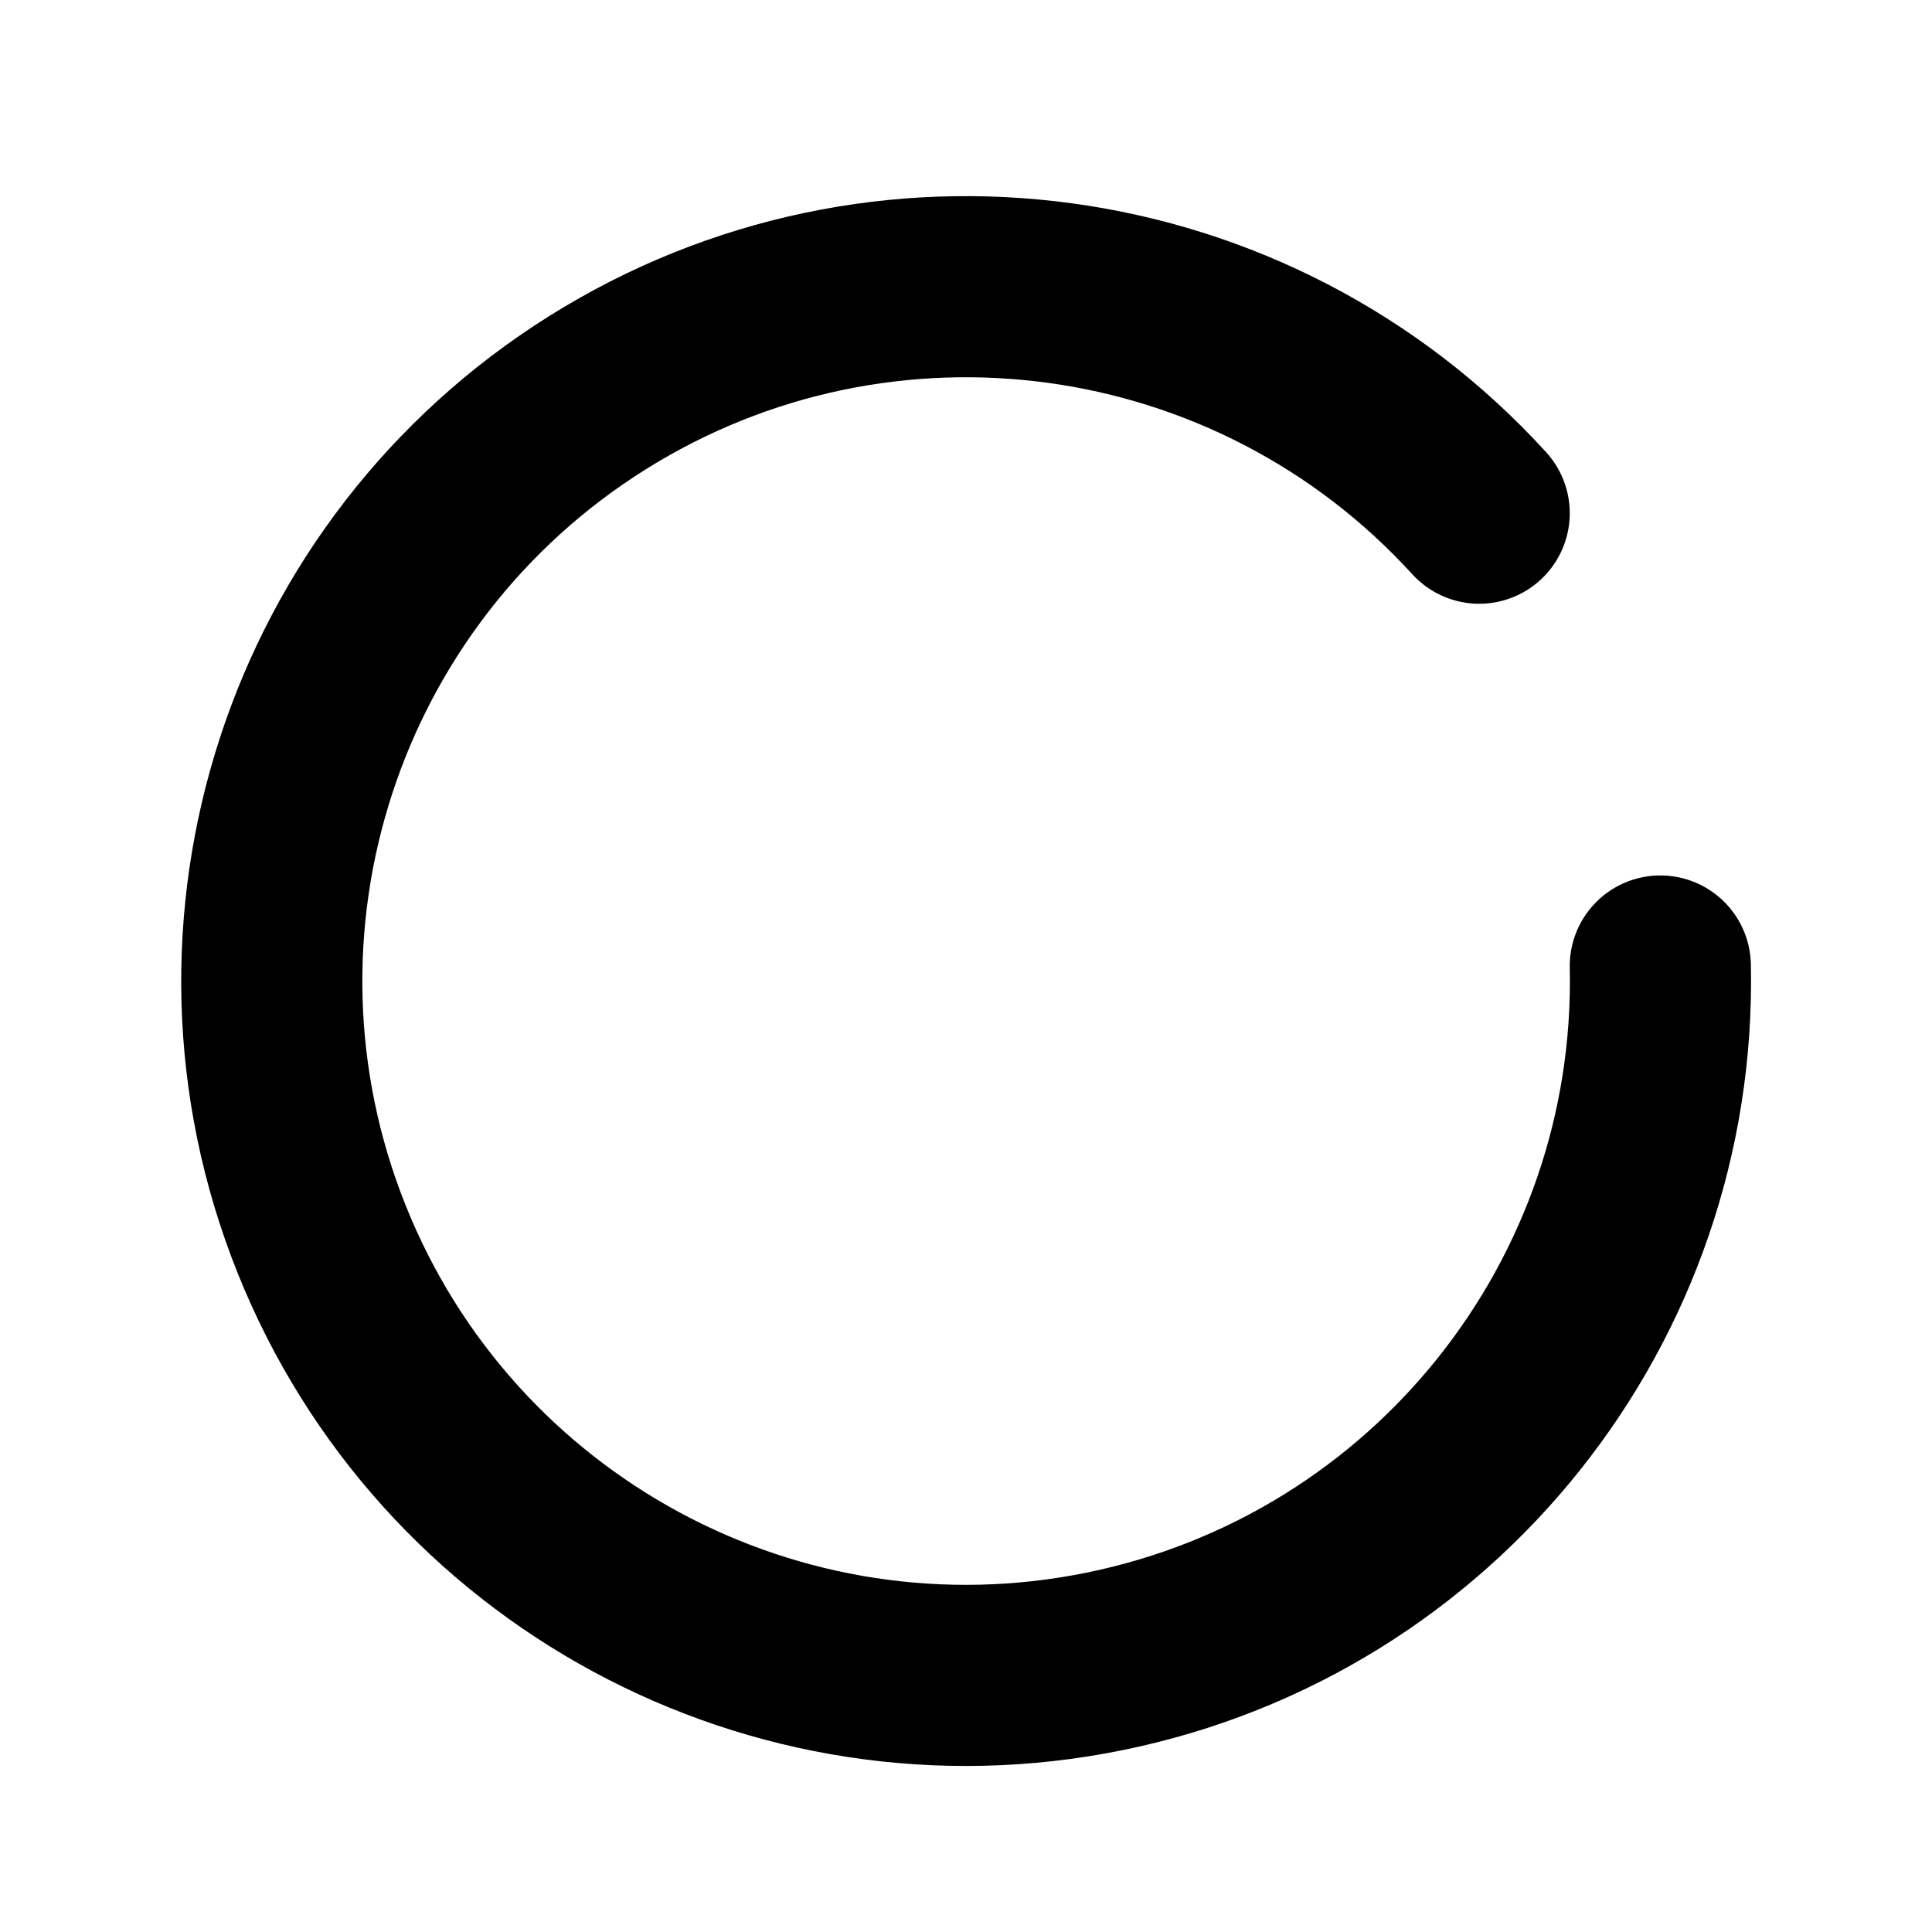
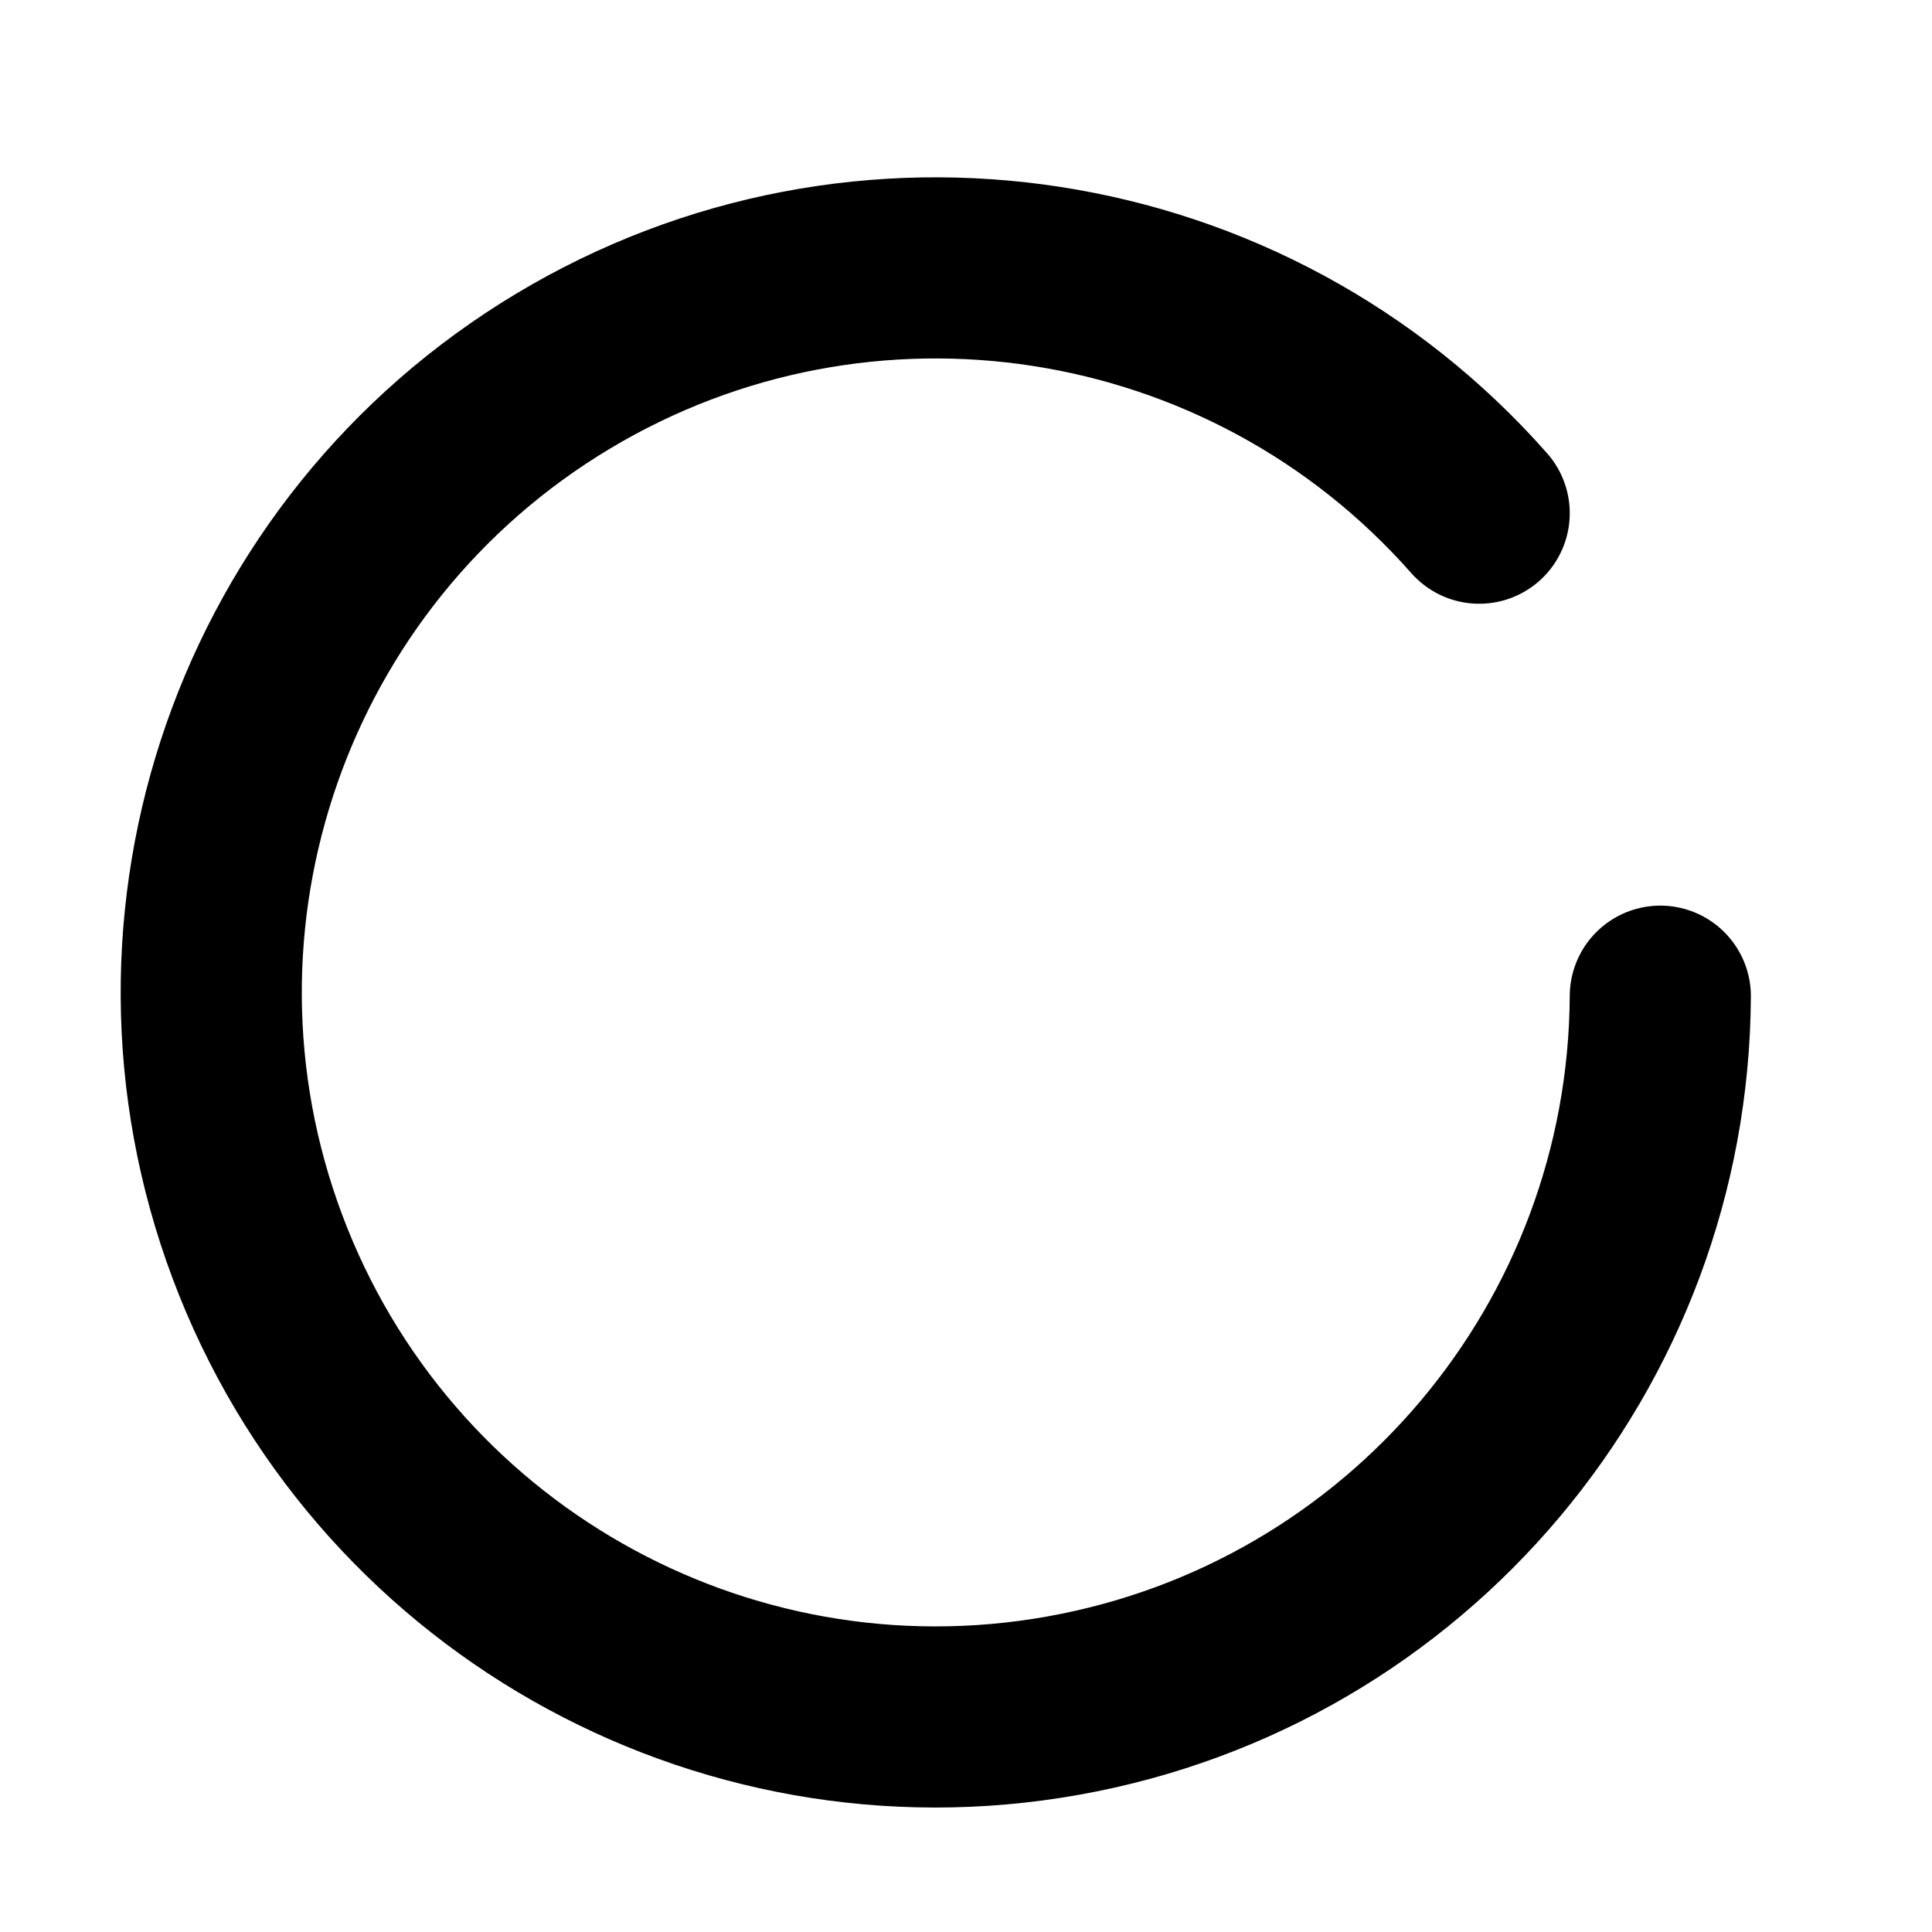
<svg xmlns="http://www.w3.org/2000/svg" viewBox="0 0 16 16" fill="none" stroke="currentColor" stroke-width="1.5" stroke-linecap="round" stroke-linejoin="round">
-   <path d="M12.25 4.25A5.75 5.75 0 1 0 13.75 8" />
+   <path d="M12.25 4.25A6 6 0 1 0 13.75 8.25" />
</svg>
